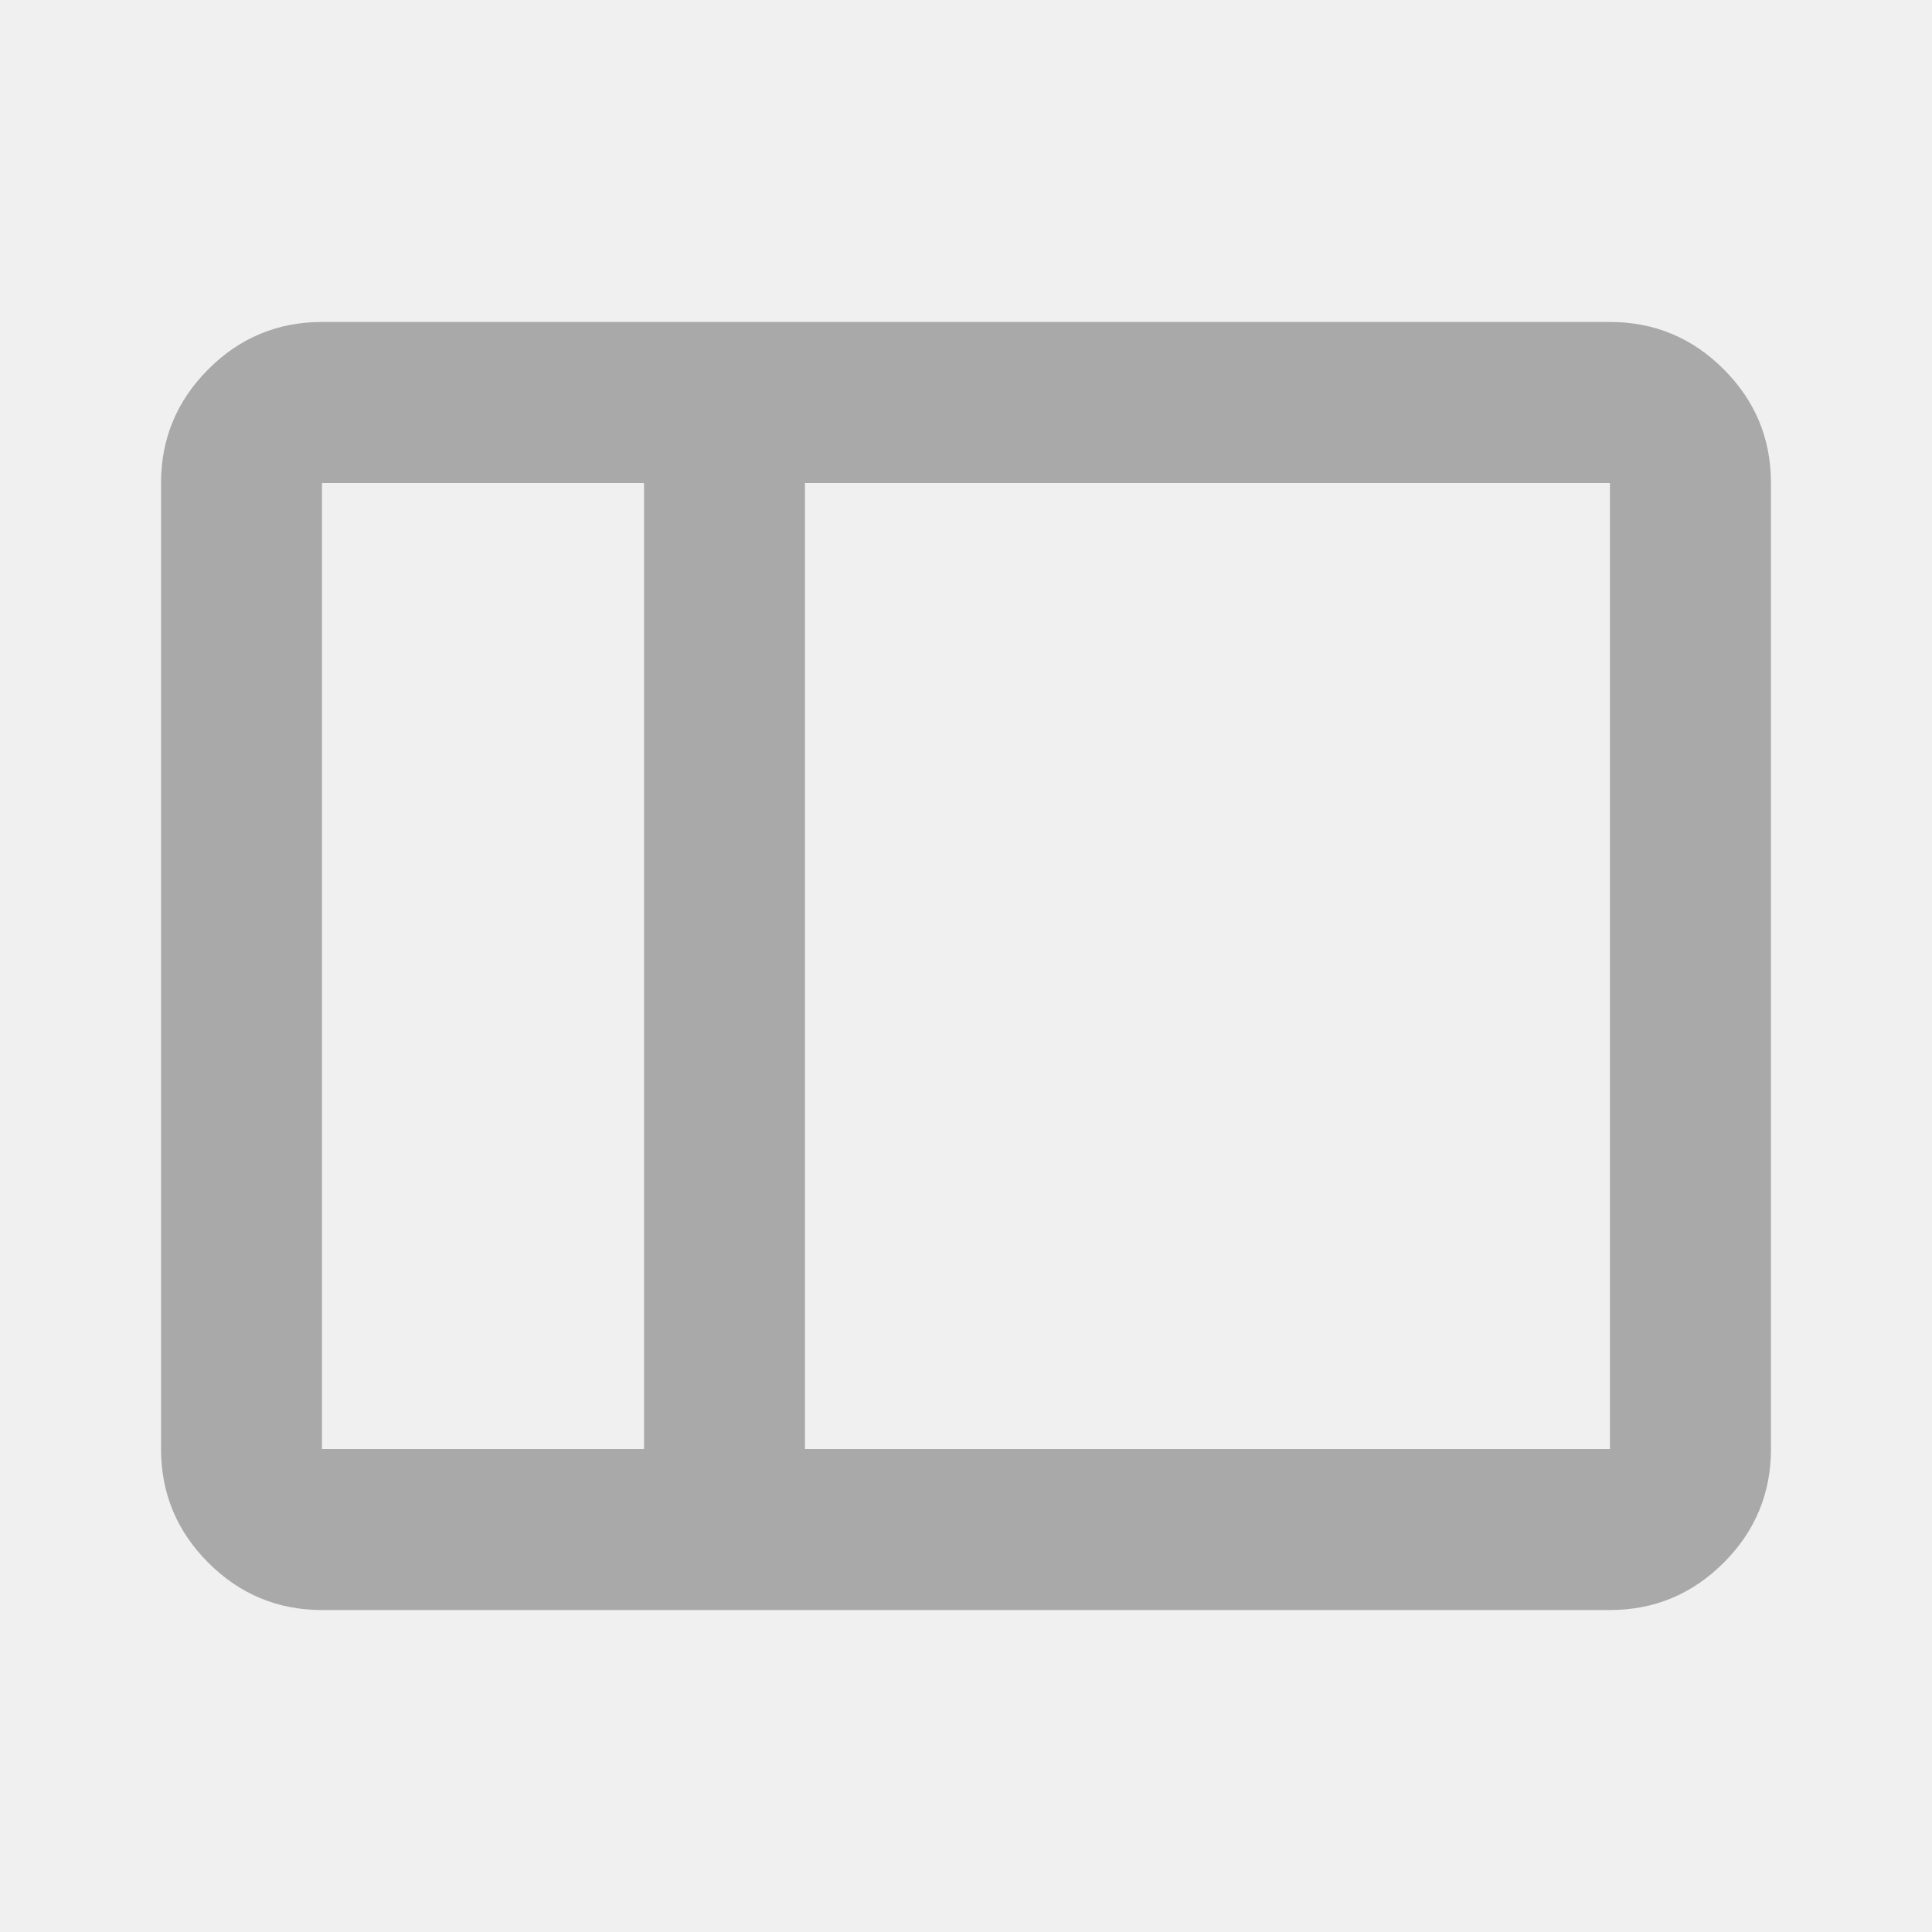
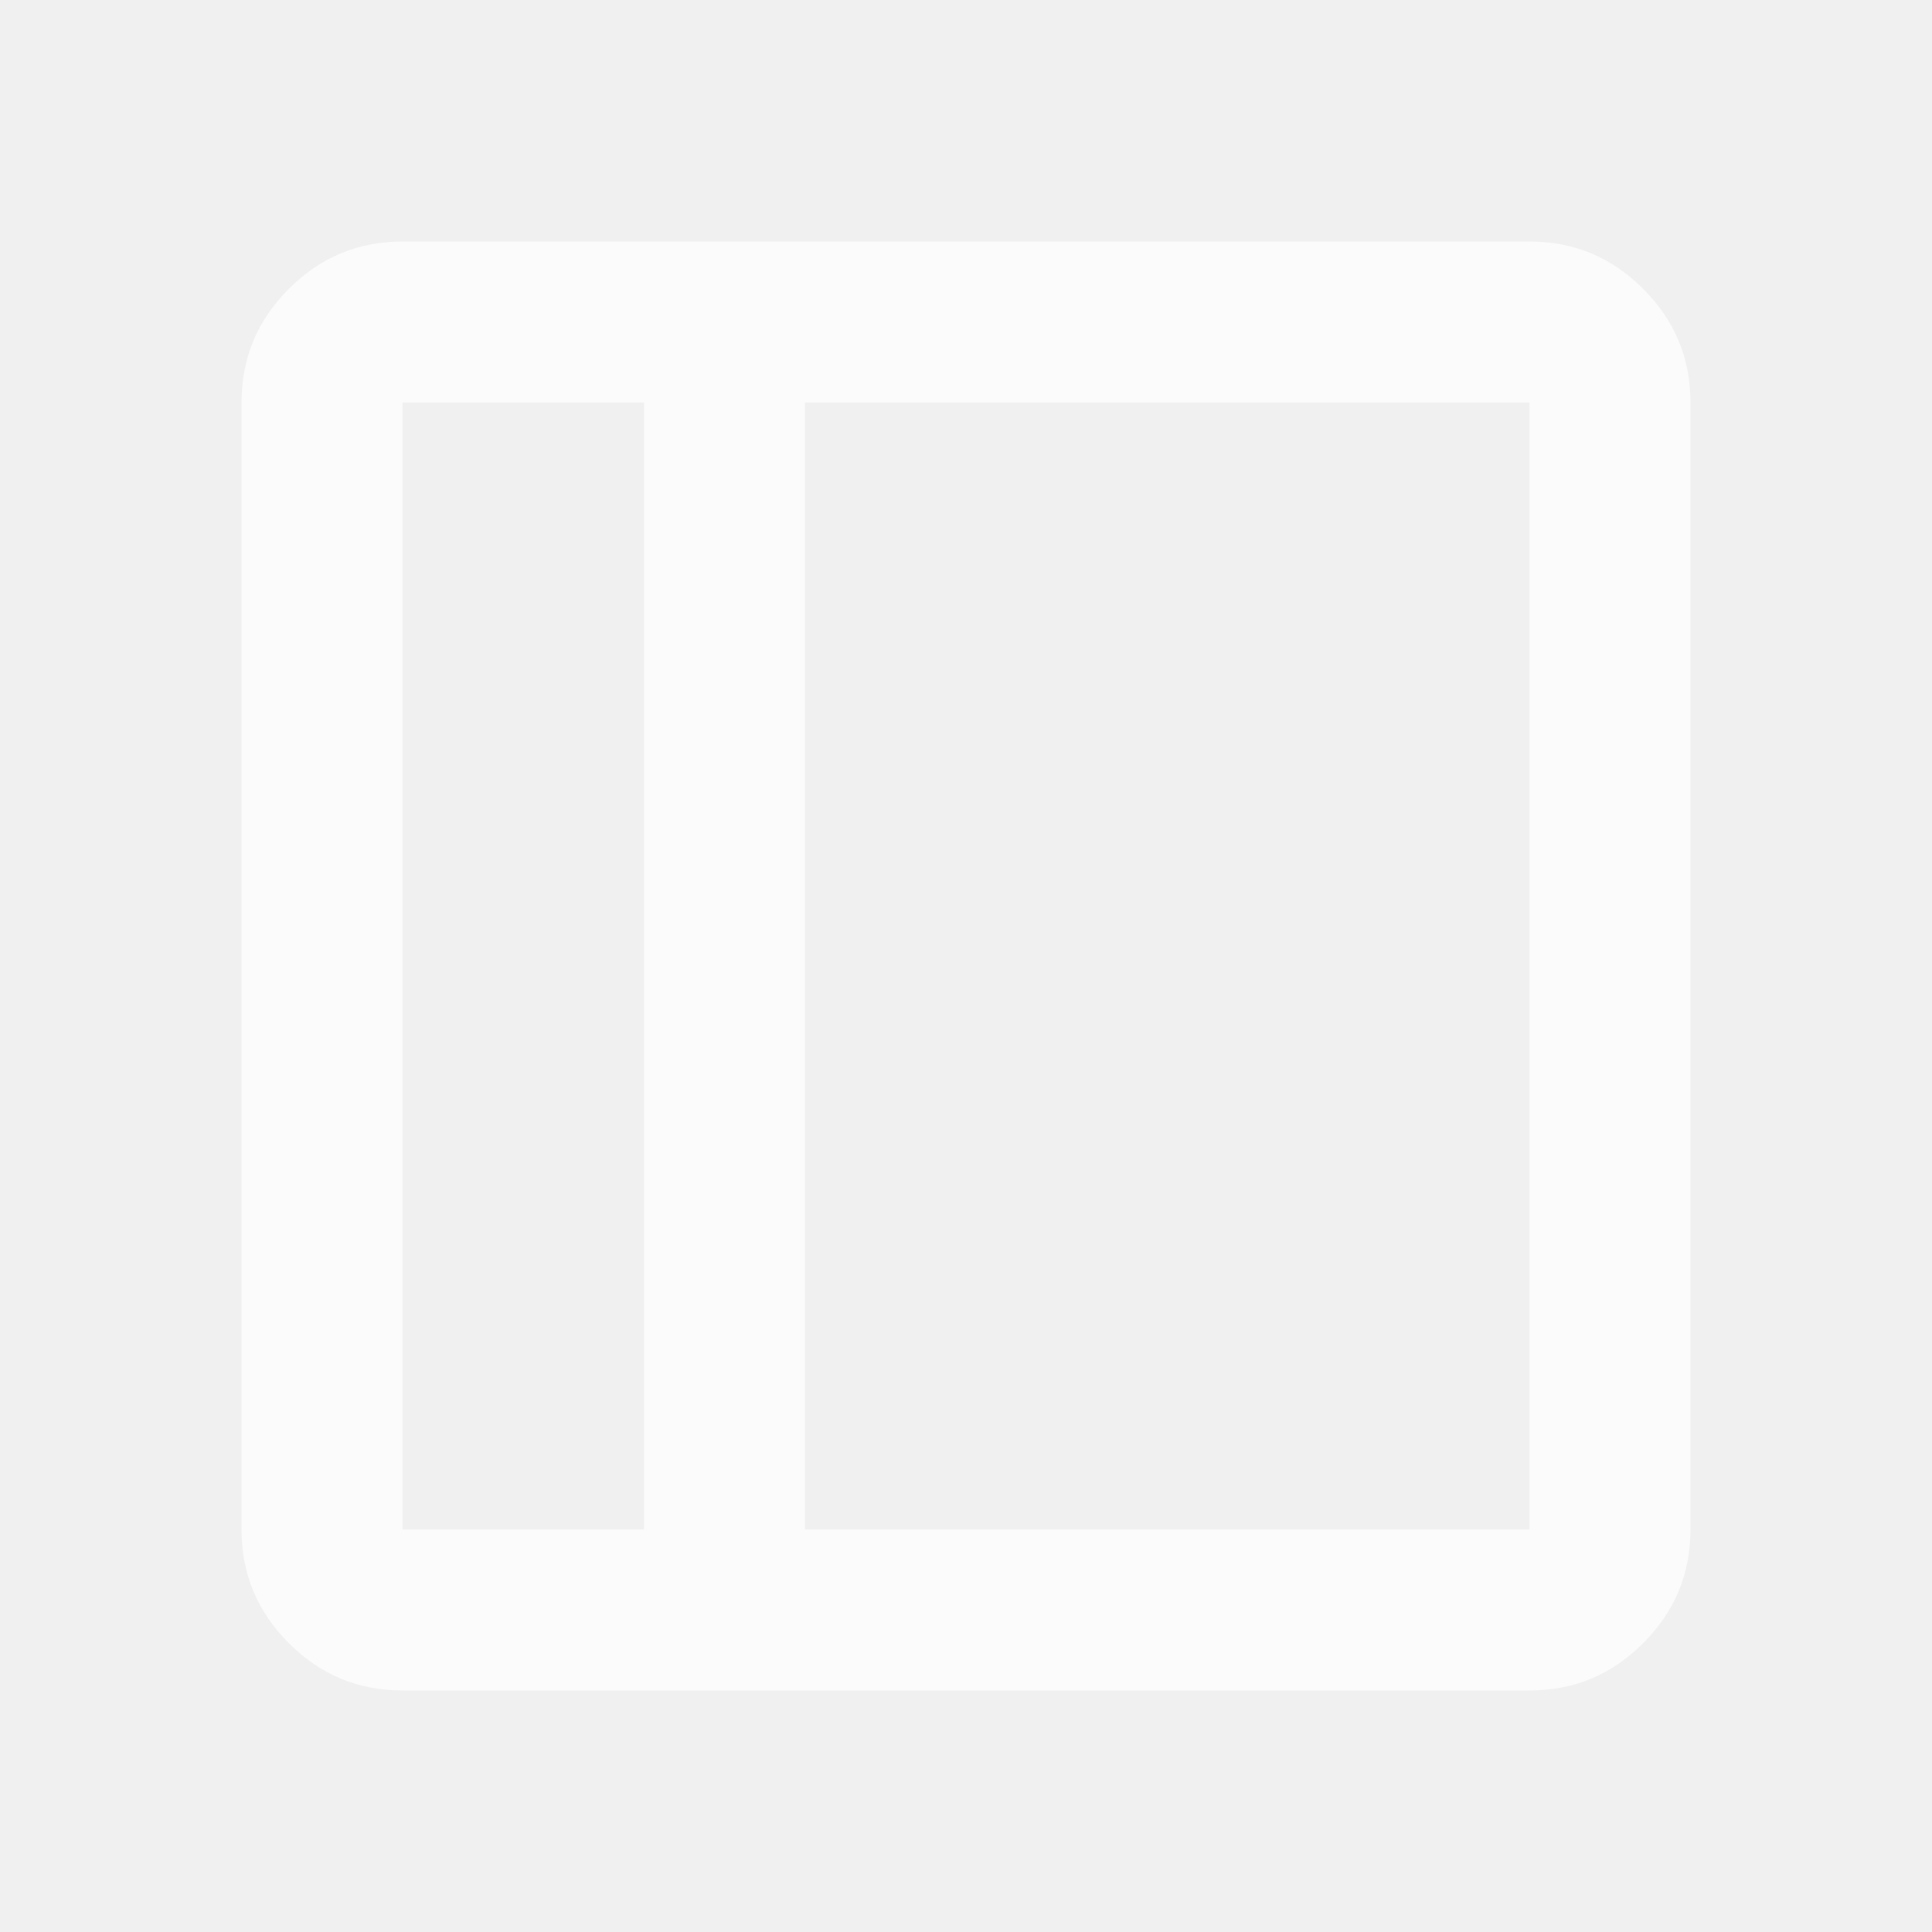
<svg xmlns="http://www.w3.org/2000/svg" width="20" height="20" viewBox="0 0 20 20" fill="none">
-   <path d="M3.333 16.667C2.875 16.667 2.482 16.503 2.156 16.177C1.83 15.851 1.667 15.458 1.667 15V5C1.667 4.542 1.83 4.149 2.156 3.823C2.482 3.496 2.875 3.333 3.333 3.333H16.666C17.125 3.333 17.517 3.496 17.844 3.823C18.17 4.149 18.333 4.542 18.333 5V15C18.333 15.458 18.17 15.851 17.844 16.177C17.517 16.503 17.125 16.667 16.666 16.667H3.333ZM8.333 15H16.666V5H8.333V15ZM6.667 15V5H3.333V15H6.667Z" fill="#A9A9A9" />
+   <g opacity="0.7">
+     <mask id="mask0_1788_9372" style="mask-type:alpha" maskUnits="userSpaceOnUse" x="0" y="0" width="20" height="20">
+       <rect width="20" height="20" fill="#D9D9D9" />
+     </mask>
+     <g mask="url(#mask0_1788_9372)">
+       <path d="M4.167 17.5C3.708 17.5 3.316 17.337 2.99 17.01C2.663 16.684 2.5 16.292 2.5 15.833V4.167C2.5 3.708 2.663 3.316 2.99 2.99C3.316 2.663 3.708 2.5 4.167 2.5H15.833C16.292 2.5 16.684 2.663 17.01 2.99C17.337 3.316 17.5 3.708 17.5 4.167V15.833C17.5 16.292 17.337 16.684 17.01 17.01C16.684 17.337 16.292 17.5 15.833 17.5H4.167ZM6.667 15.833V4.167H4.167V15.833H6.667ZM8.333 15.833H15.833V4.167H8.333V15.833Z" fill="white" />
+     </g>
+   </g>
</svg>
